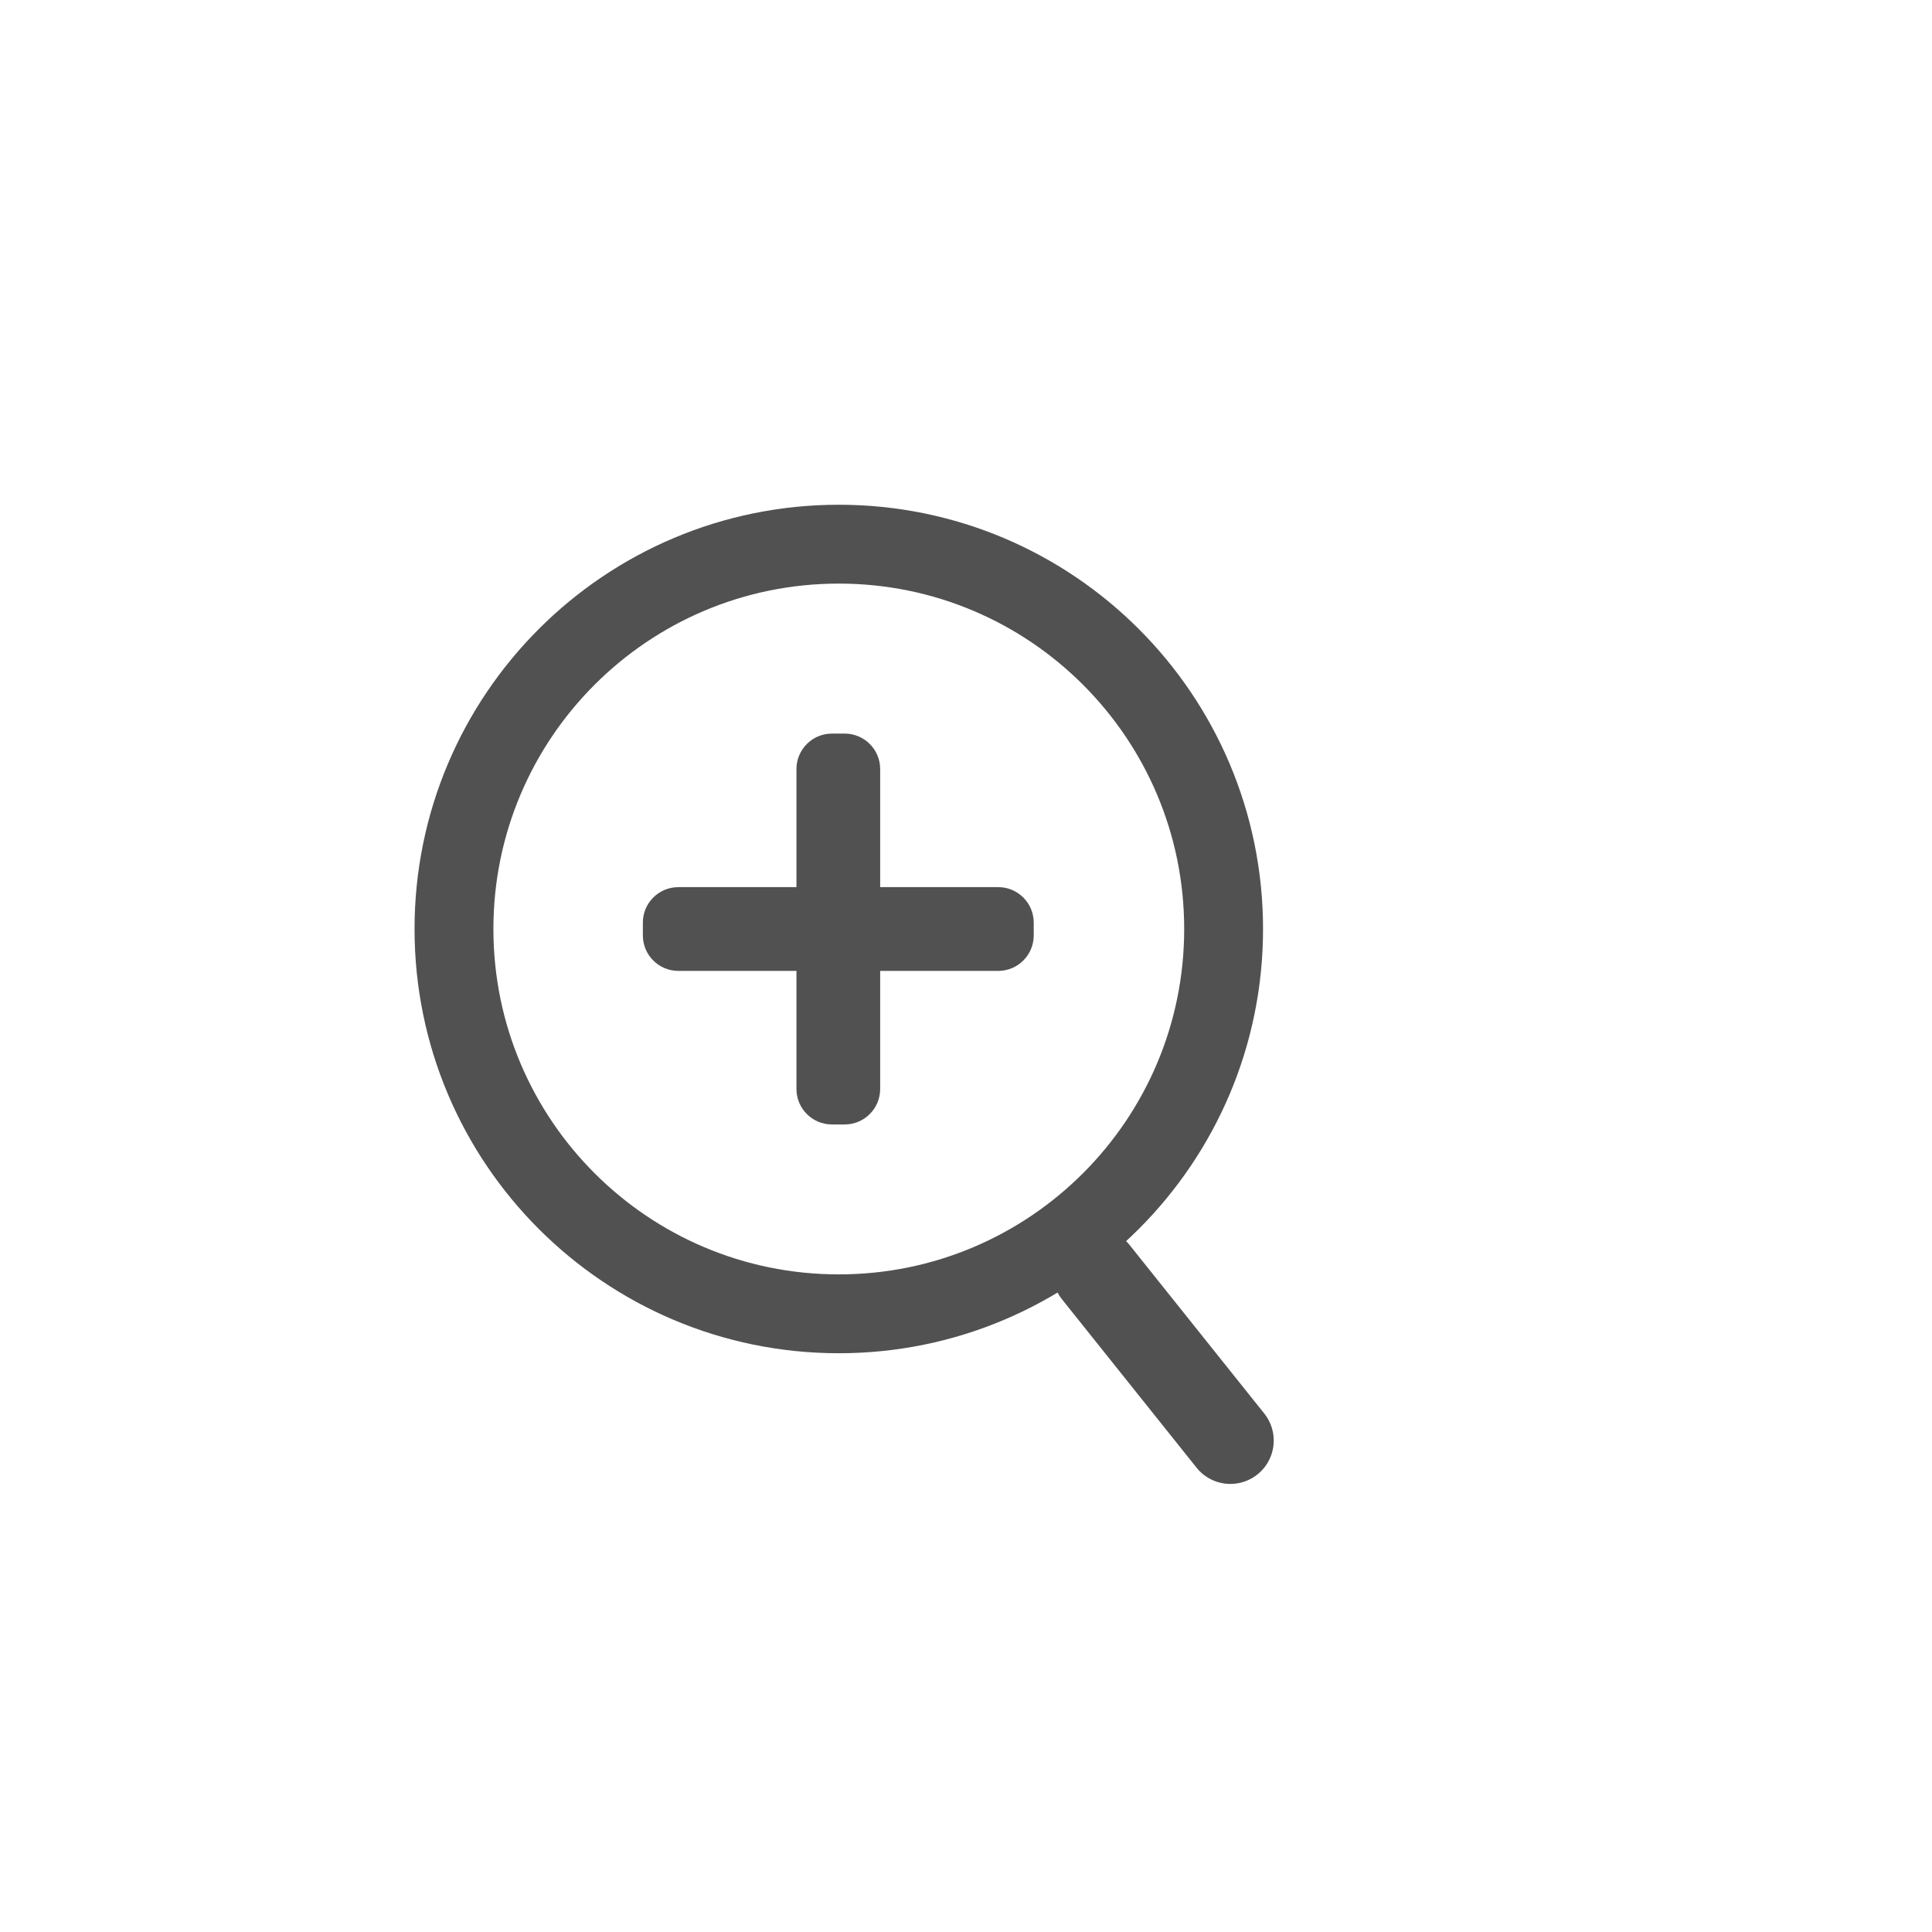
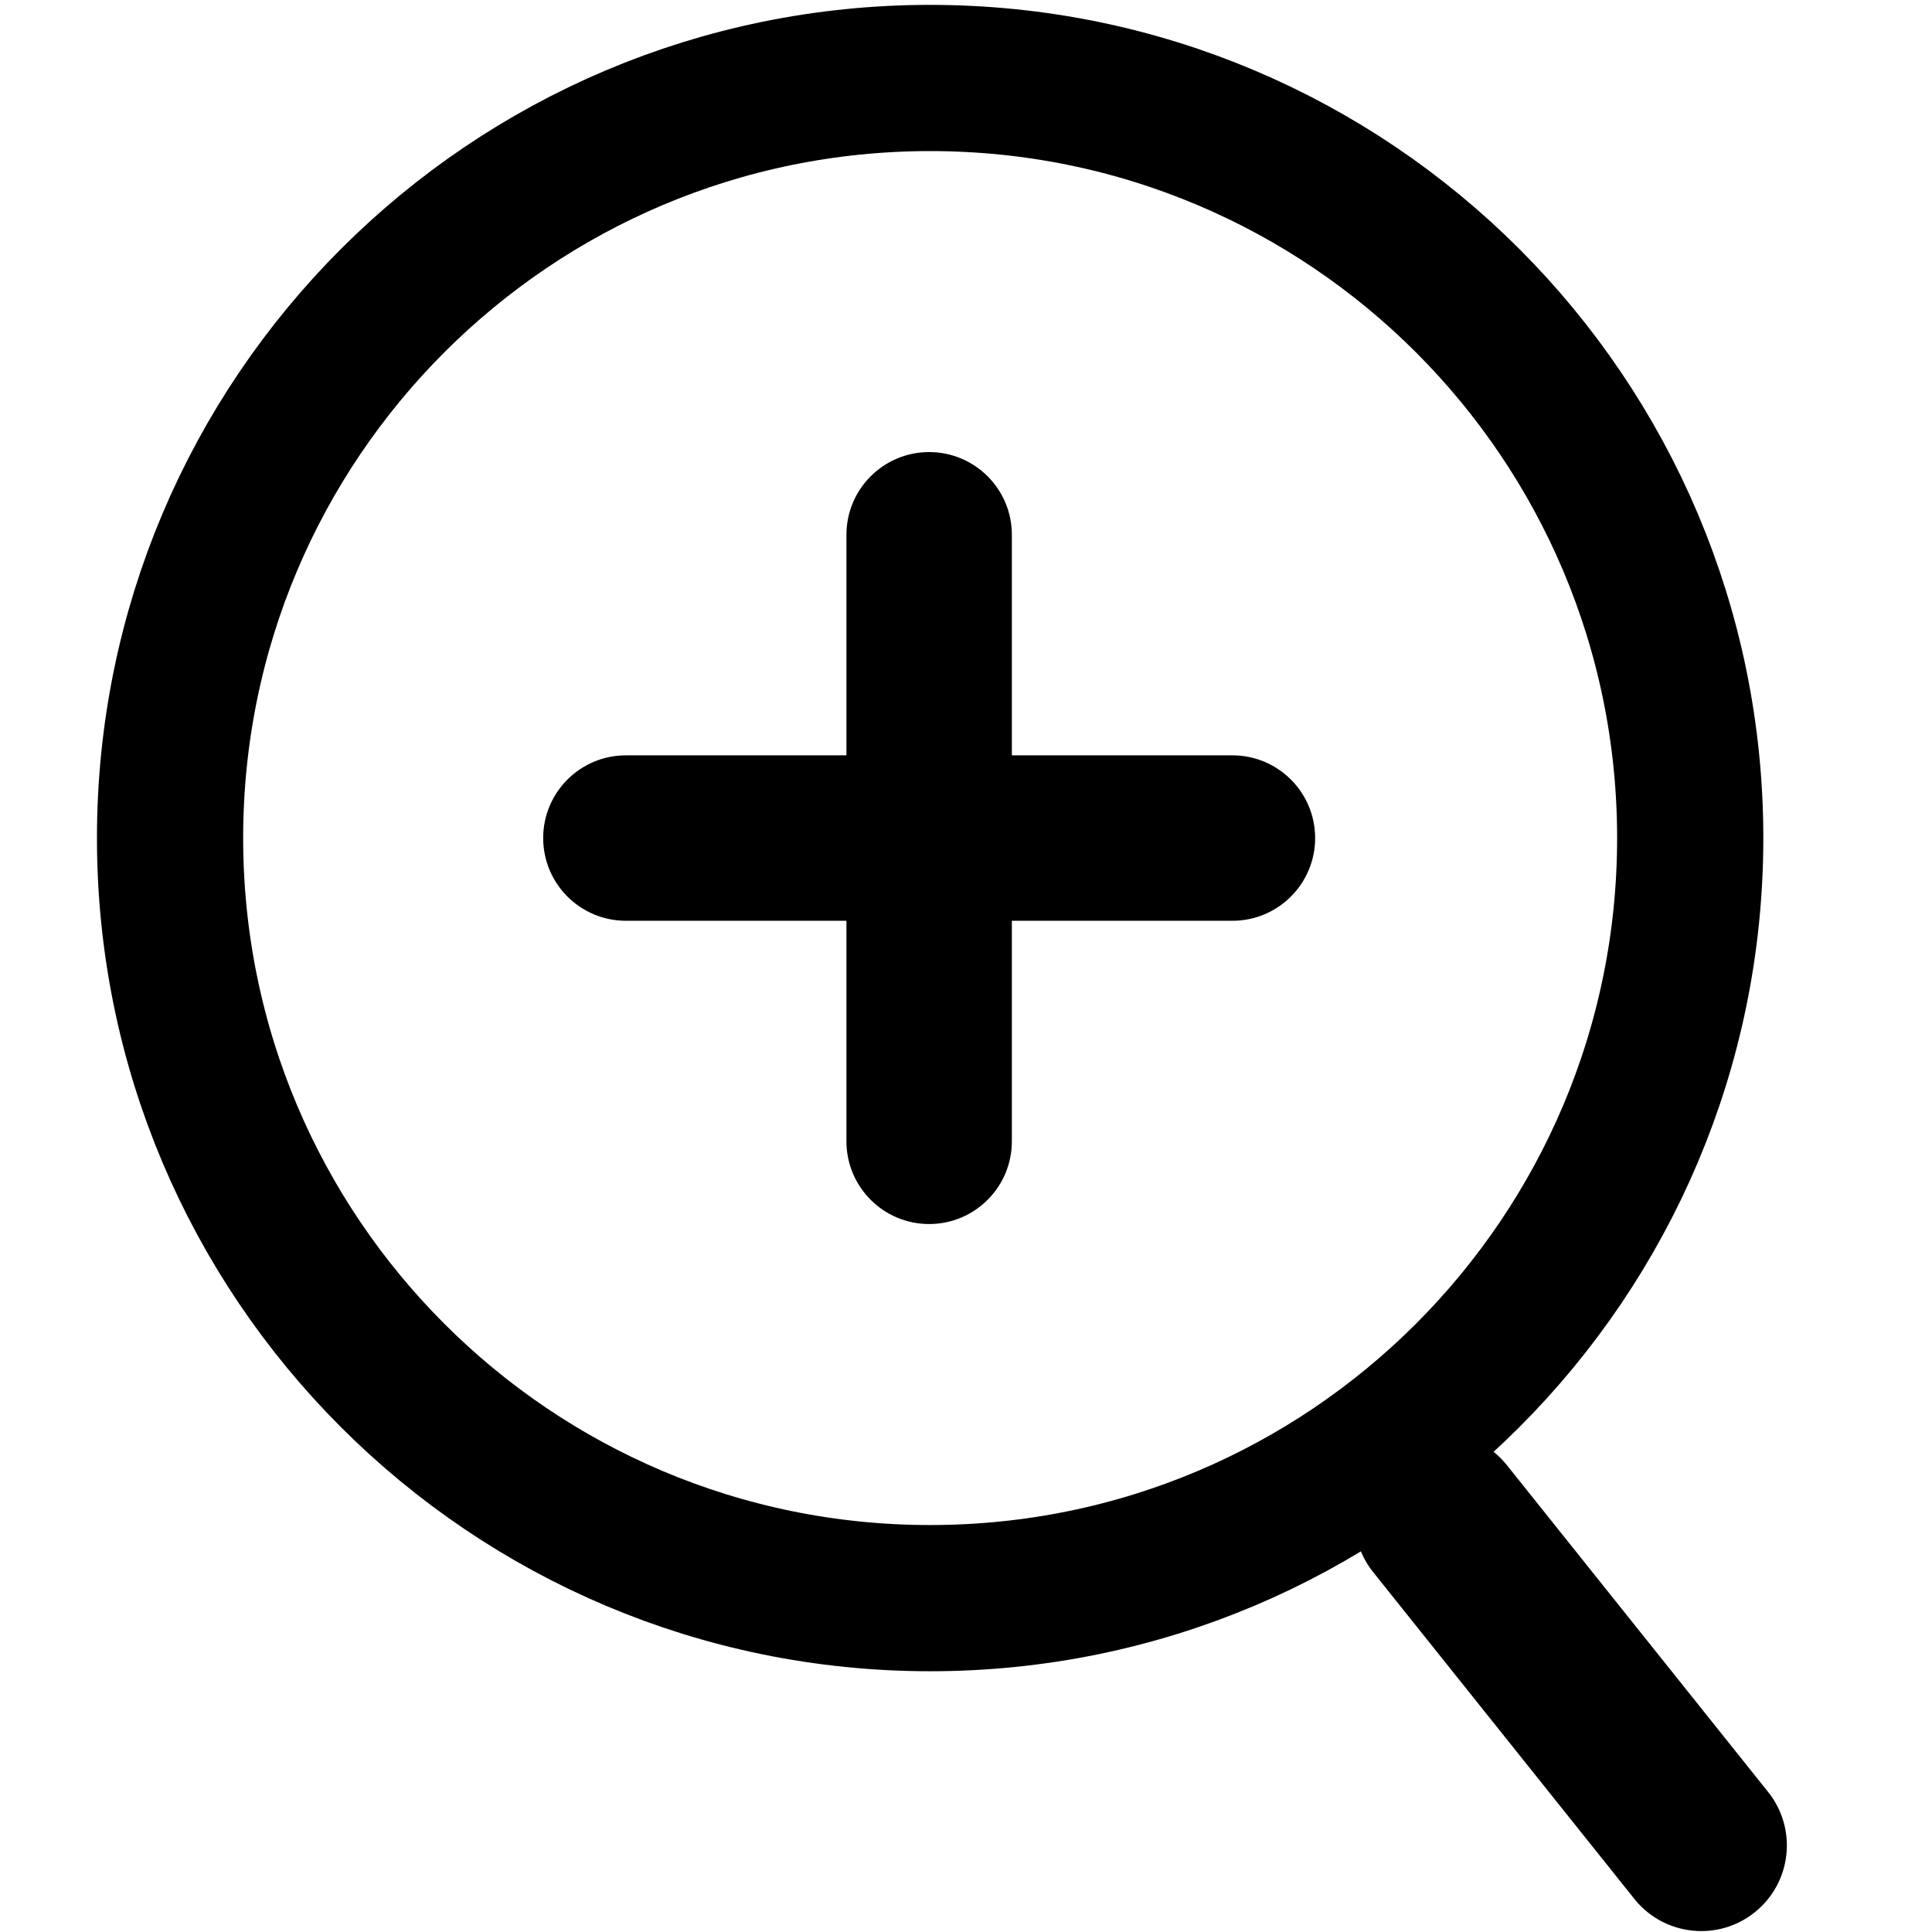
- <svg xmlns="http://www.w3.org/2000/svg" id="组_5" data-name="组 5" width="245" height="245" viewBox="0 0 245 245">
+ <svg xmlns="http://www.w3.org/2000/svg" id="组_5" data-name="组 5" width="24" height="24" viewBox="0 0 185 185">
  <defs>
    <style>
      .cls-1 {
        fill: none;
-         stroke: #515151;
+         stroke: currentColor;
        stroke-linecap: round;
        stroke-linejoin: round;
-         stroke-width: 10px;
+         stroke-width: 14px;
      }

      .cls-1, .cls-2 {
        fill-rule: evenodd;
      }

      .cls-2 {
-         fill: #515151;
+         fill: currentColor;
      }
    </style>
  </defs>
-   <path id="椭圆_2_拷贝_4" data-name="椭圆 2 拷贝 4" class="cls-1" d="M106.369,69.007a48.8,48.8,0,1,1-48.8,48.8A48.8,48.8,0,0,1,106.369,69.007Z" />
-   <path id="矩形_3_拷贝_9" data-name="矩形 3 拷贝 9" class="cls-2" d="M86.022,112.5h40.566a4.5,4.5,0,0,1,4.5,4.5v1.621a4.5,4.5,0,0,1-4.5,4.5H86.022a4.5,4.5,0,0,1-4.5-4.5V117A4.5,4.5,0,0,1,86.022,112.5Z" />
-   <path id="矩形_3_拷贝_9-2" data-name="矩形 3 拷贝 9" class="cls-2" d="M111.616,97.528v40.566a4.5,4.5,0,0,1-4.5,4.5H105.5a4.5,4.5,0,0,1-4.5-4.5V97.528a4.5,4.5,0,0,1,4.5-4.5h1.621A4.5,4.5,0,0,1,111.616,97.528Z" />
-   <path id="矩形_3_拷贝_10" data-name="矩形 3 拷贝 10" class="cls-2" d="M143.359,158.023l16.861,21.1a5.5,5.5,0,1,1-8.589,6.865L134.77,164.889A5.5,5.5,0,1,1,143.359,158.023Z" />
+   <path id="椭圆_2_拷贝_3" data-name="椭圆 2 拷贝 3" class="cls-1" d="M89.066,7.467A72.782,72.782,0,1,1,16.284,80.249,72.782,72.782,0,0,1,89.066,7.467Z" />
+   <path id="矩形_3_拷贝_7" data-name="矩形 3 拷贝 7" class="cls-2" d="M59.933,72.329h58.079a7.92,7.92,0,0,1,0,15.84H59.933A7.92,7.92,0,1,1,59.933,72.329Z" />
+   <path id="矩形_3_拷贝_7-2" data-name="矩形 3 拷贝 7" class="cls-2" d="M96.891,51.209v58.079a7.92,7.92,0,0,1-15.84,0V51.209A7.92,7.92,0,0,1,96.891,51.209Z" />
+   <path id="矩形_3_拷贝_11" data-name="矩形 3 拷贝 11" class="cls-2" d="M144.23,140.217l25.146,31.461a8.2,8.2,0,0,1-12.81,10.238l-25.145-31.46A8.2,8.2,0,0,1,144.23,140.217Z" />
</svg>
